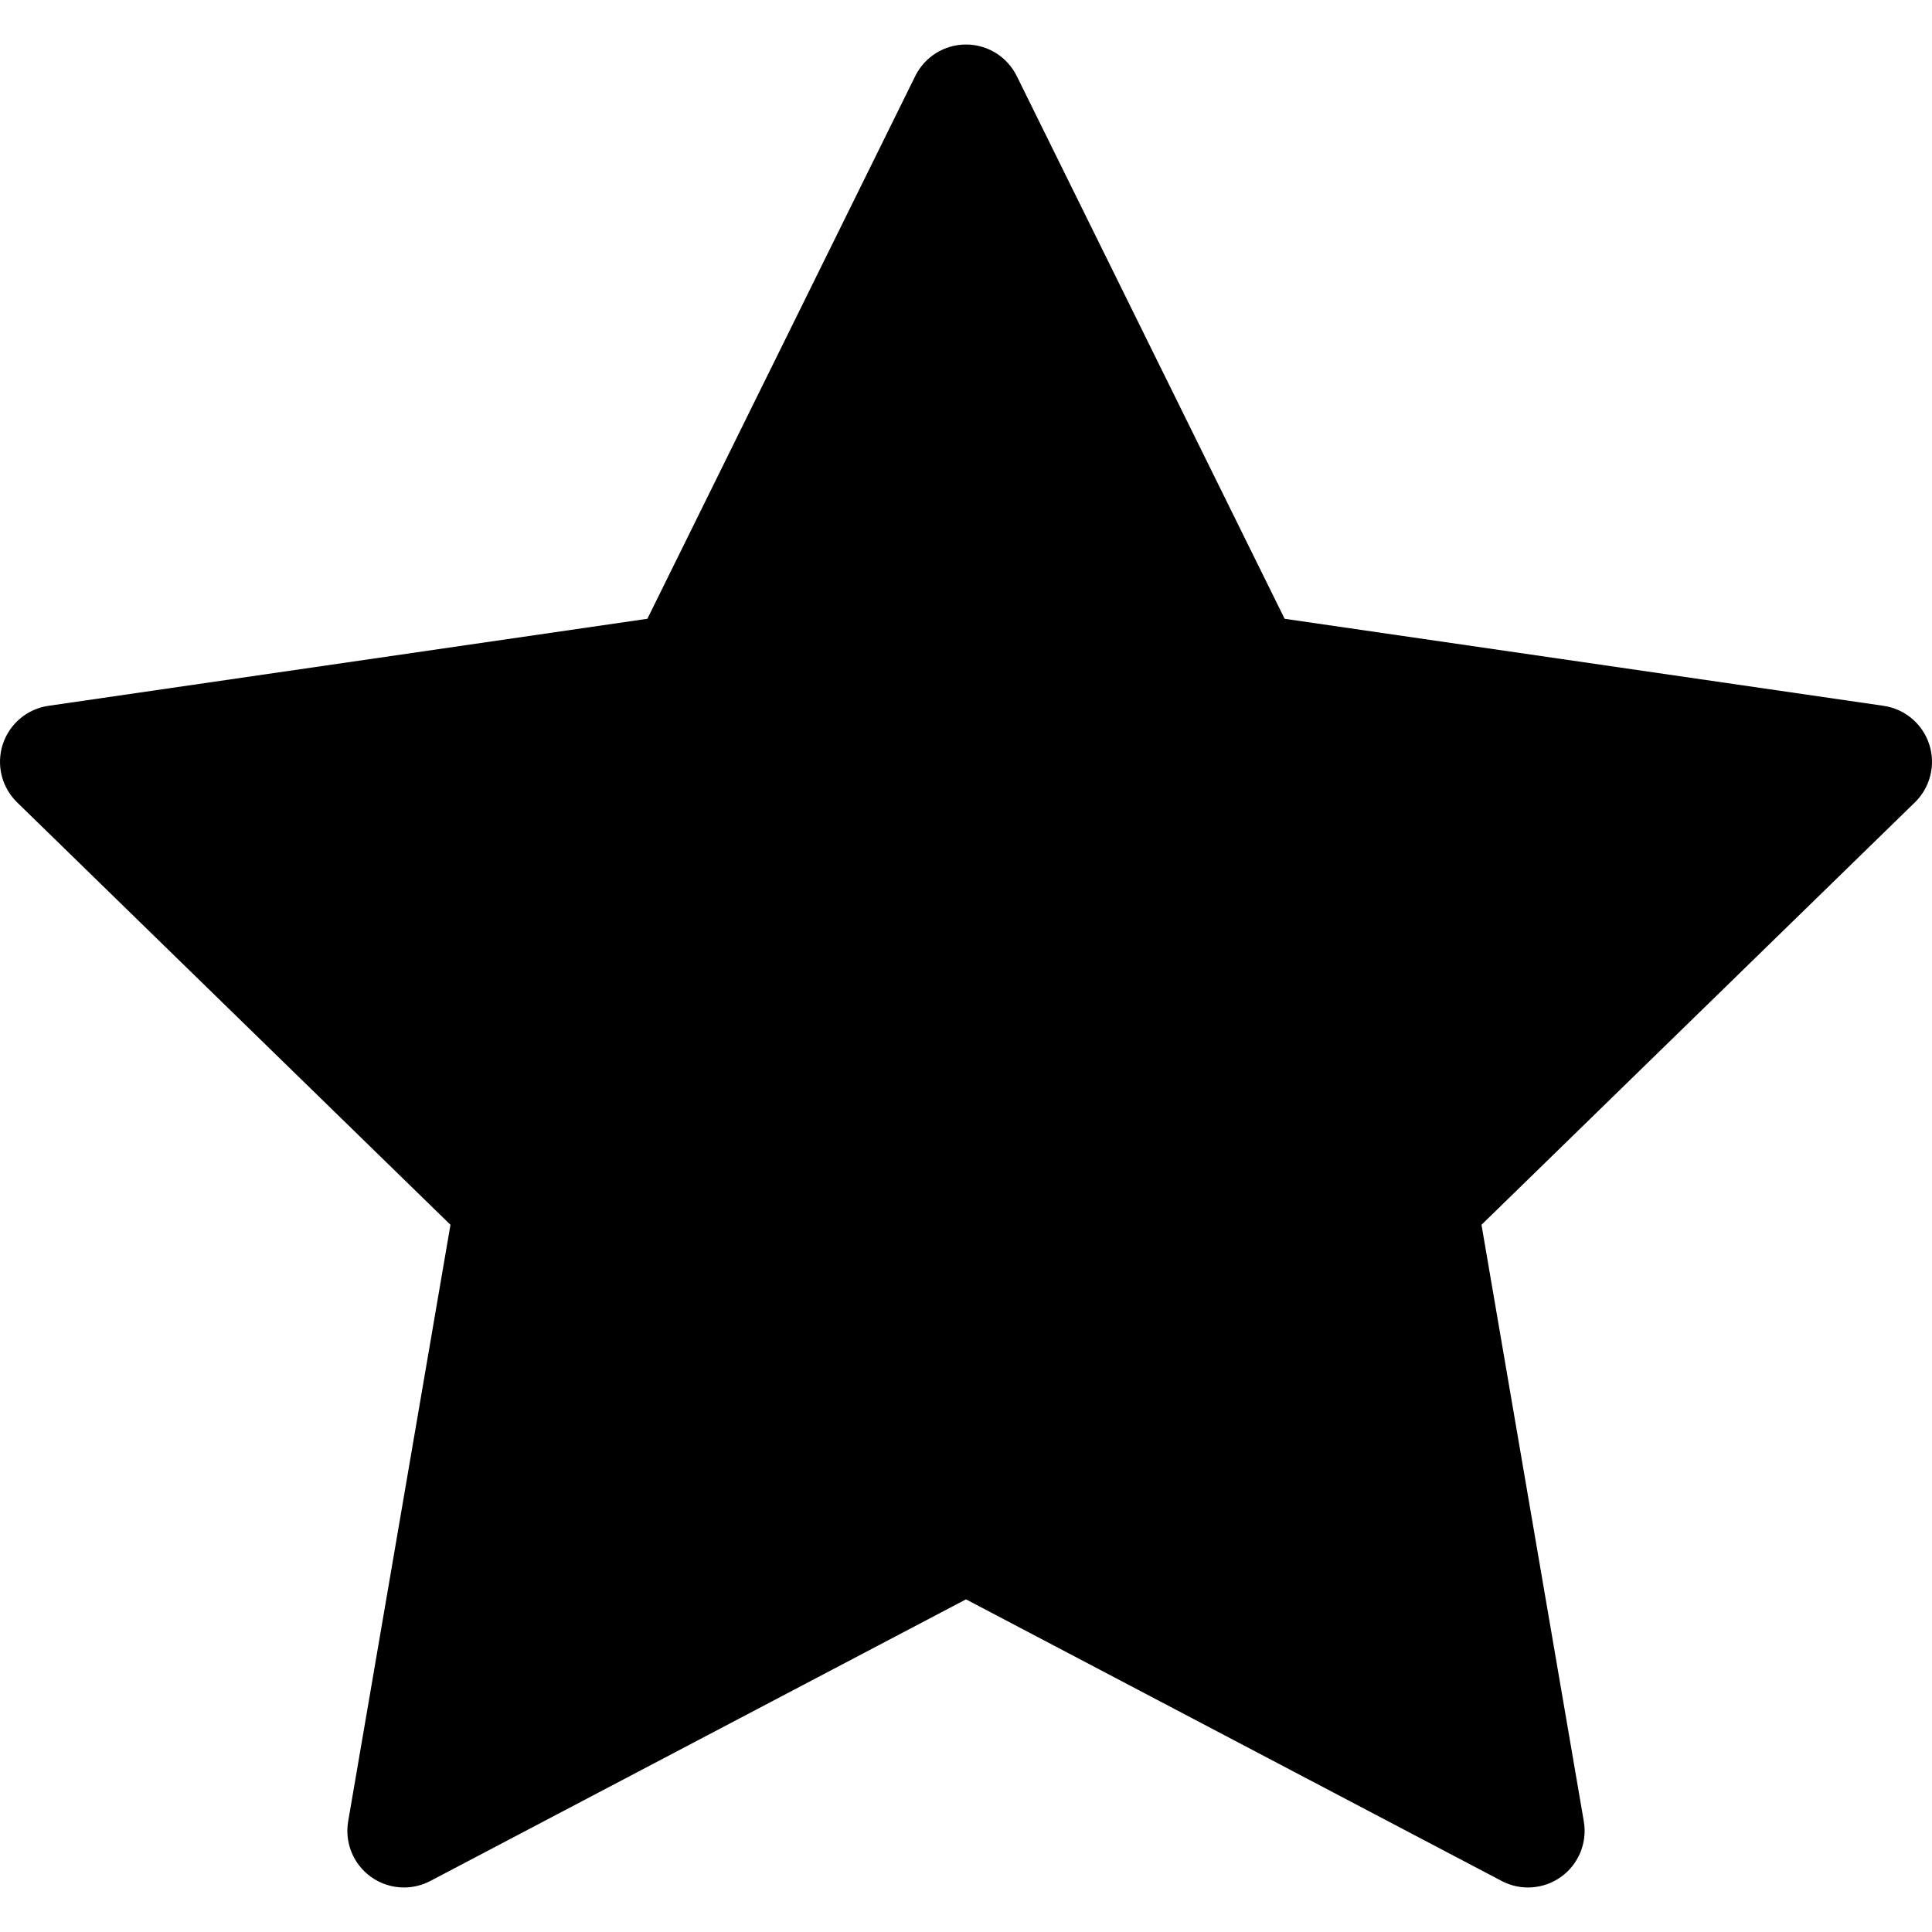
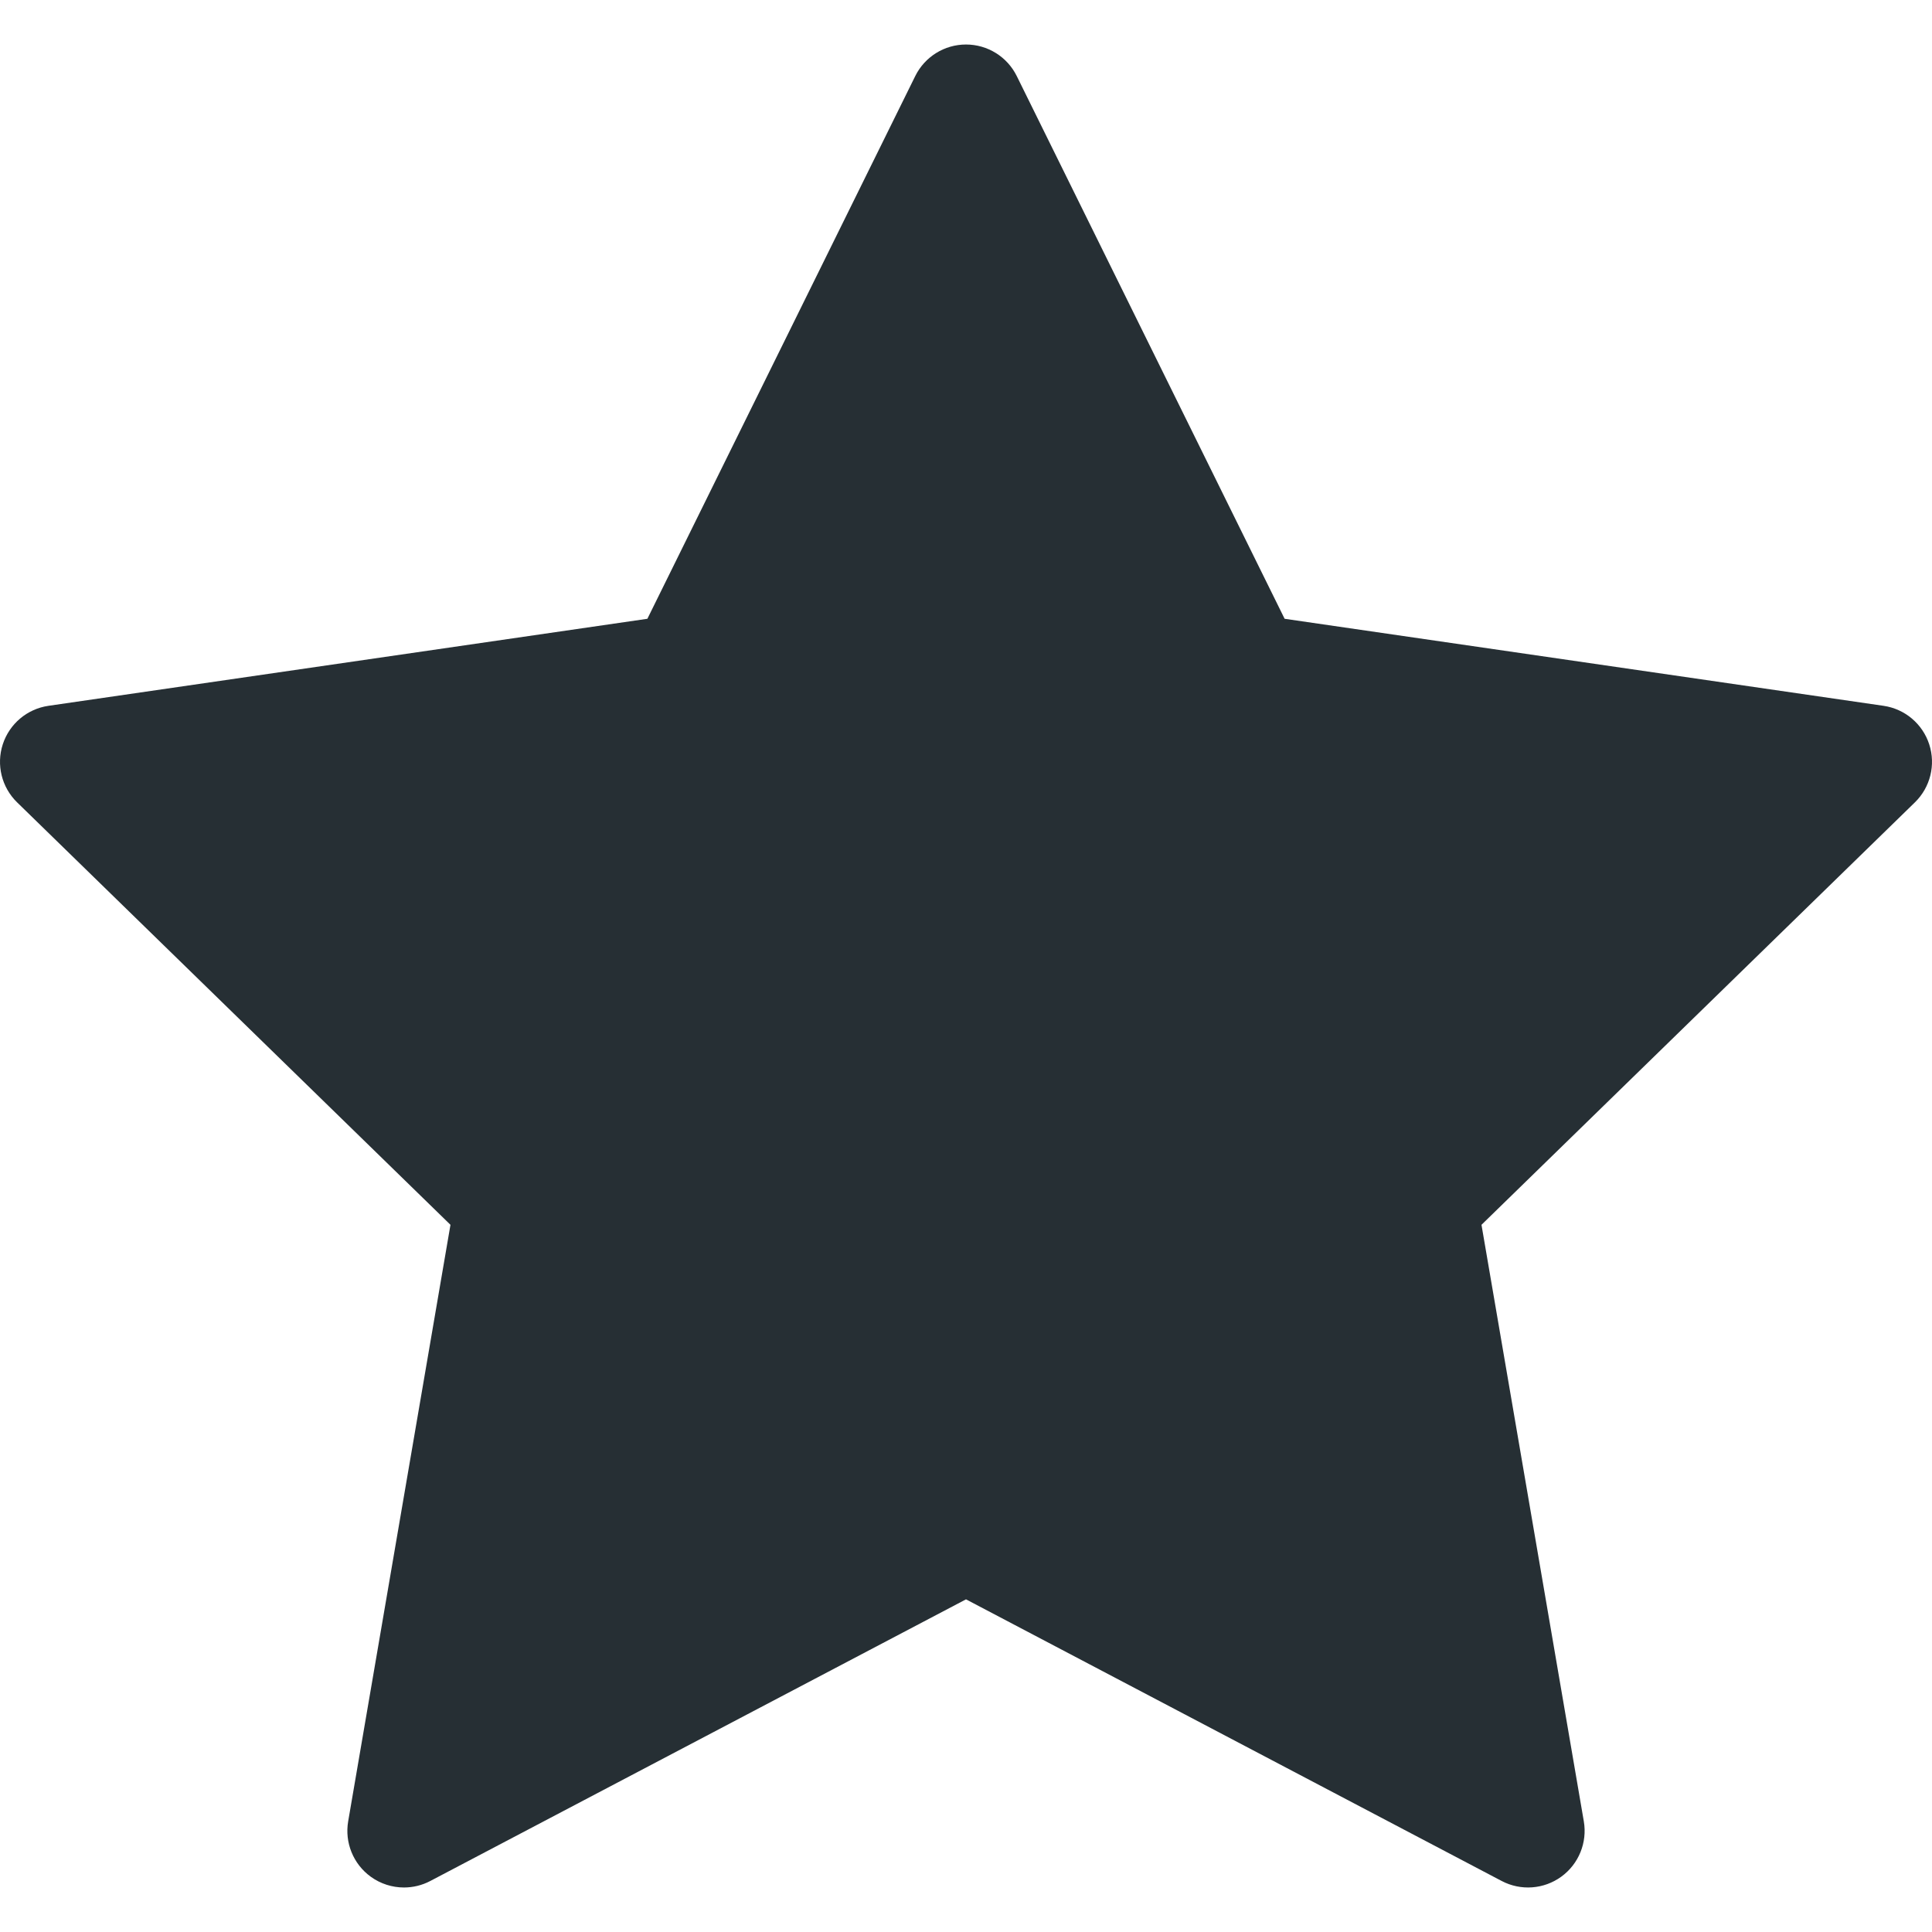
<svg xmlns="http://www.w3.org/2000/svg" version="1.1" id="Capa_1" x="0px" y="0px" viewBox="0 0 512.002 512.002" style="enable-background:new 0 0 512.002 512.002;" xml:space="preserve">
  <g>
    <g>
-       <path d="M511.267,197.258c-1.764-5.431-6.457-9.389-12.107-10.209l-158.723-23.065L269.452,20.157    c-2.526-5.12-7.741-8.361-13.45-8.361c-5.71,0-10.924,3.241-13.451,8.361l-70.988,143.827l-158.72,23.065    c-5.649,0.82-10.344,4.778-12.108,10.208c-1.765,5.431-0.293,11.392,3.796,15.377l114.848,111.954L92.271,482.671    c-0.966,5.628,1.348,11.314,5.967,14.671c2.613,1.898,5.708,2.864,8.818,2.864c2.388,0,4.784-0.569,6.978-1.723l141.967-74.638    l141.961,74.637c5.055,2.657,11.178,2.215,15.797-1.141c4.619-3.356,6.934-9.044,5.969-14.672l-27.117-158.081l114.861-111.955    C511.56,208.649,513.033,202.688,511.267,197.258z" />
+       <path d="M511.267,197.258c-1.764-5.431-6.457-9.389-12.107-10.209l-158.723-23.065L269.452,20.157    c-2.526-5.12-7.741-8.361-13.45-8.361c-5.71,0-10.924,3.241-13.451,8.361l-70.988,143.827l-158.72,23.065    c-5.649,0.82-10.344,4.778-12.108,10.208c-1.765,5.431-0.293,11.392,3.796,15.377l114.848,111.954L92.271,482.671    c-0.966,5.628,1.348,11.314,5.967,14.671c2.613,1.898,5.708,2.864,8.818,2.864c2.388,0,4.784-0.569,6.978-1.723l141.967-74.638    l141.961,74.637c5.055,2.657,11.178,2.215,15.797-1.141c4.619-3.356,6.934-9.044,5.969-14.672l-27.117-158.081l114.861-111.955    C511.56,208.649,513.033,202.688,511.267,197.258z" fill="#262f34" />
    </g>
  </g>
  <g>
</g>
  <g>
</g>
  <g>
</g>
  <g>
</g>
  <g>
</g>
  <g>
</g>
  <g>
</g>
  <g>
</g>
  <g>
</g>
  <g>
</g>
  <g>
</g>
  <g>
</g>
  <g>
</g>
  <g>
</g>
  <g>
</g>
</svg>
